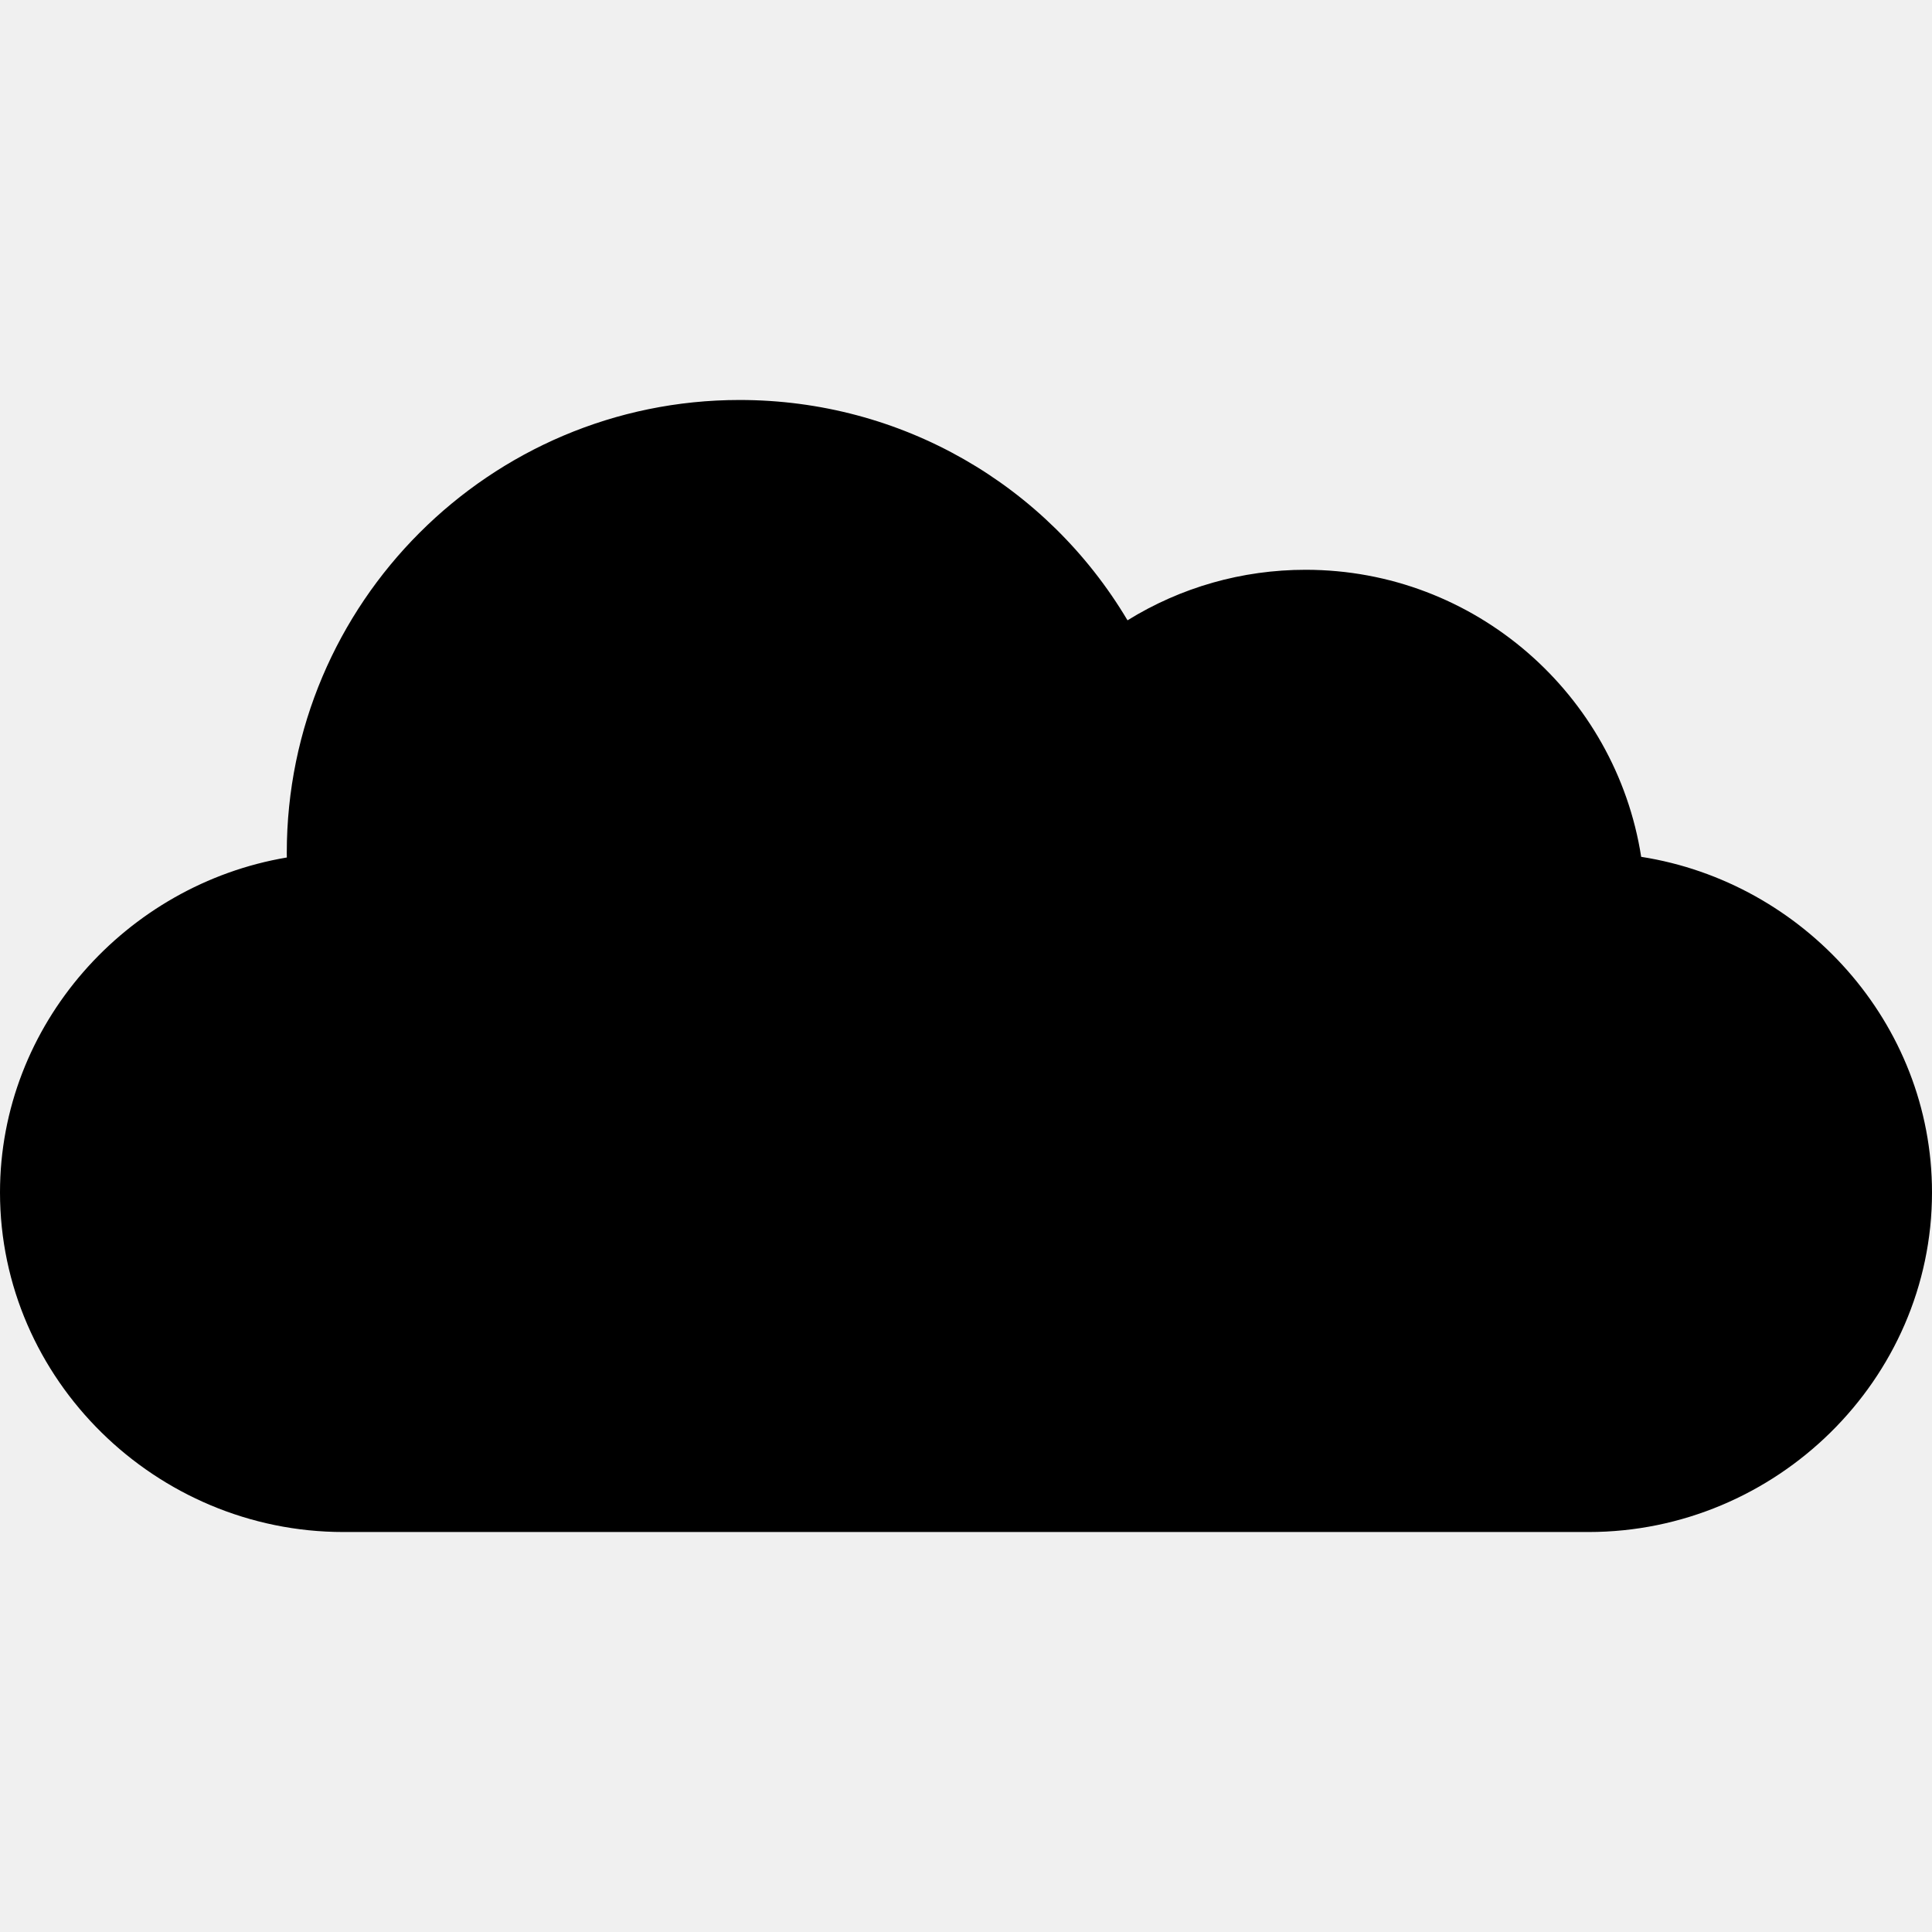
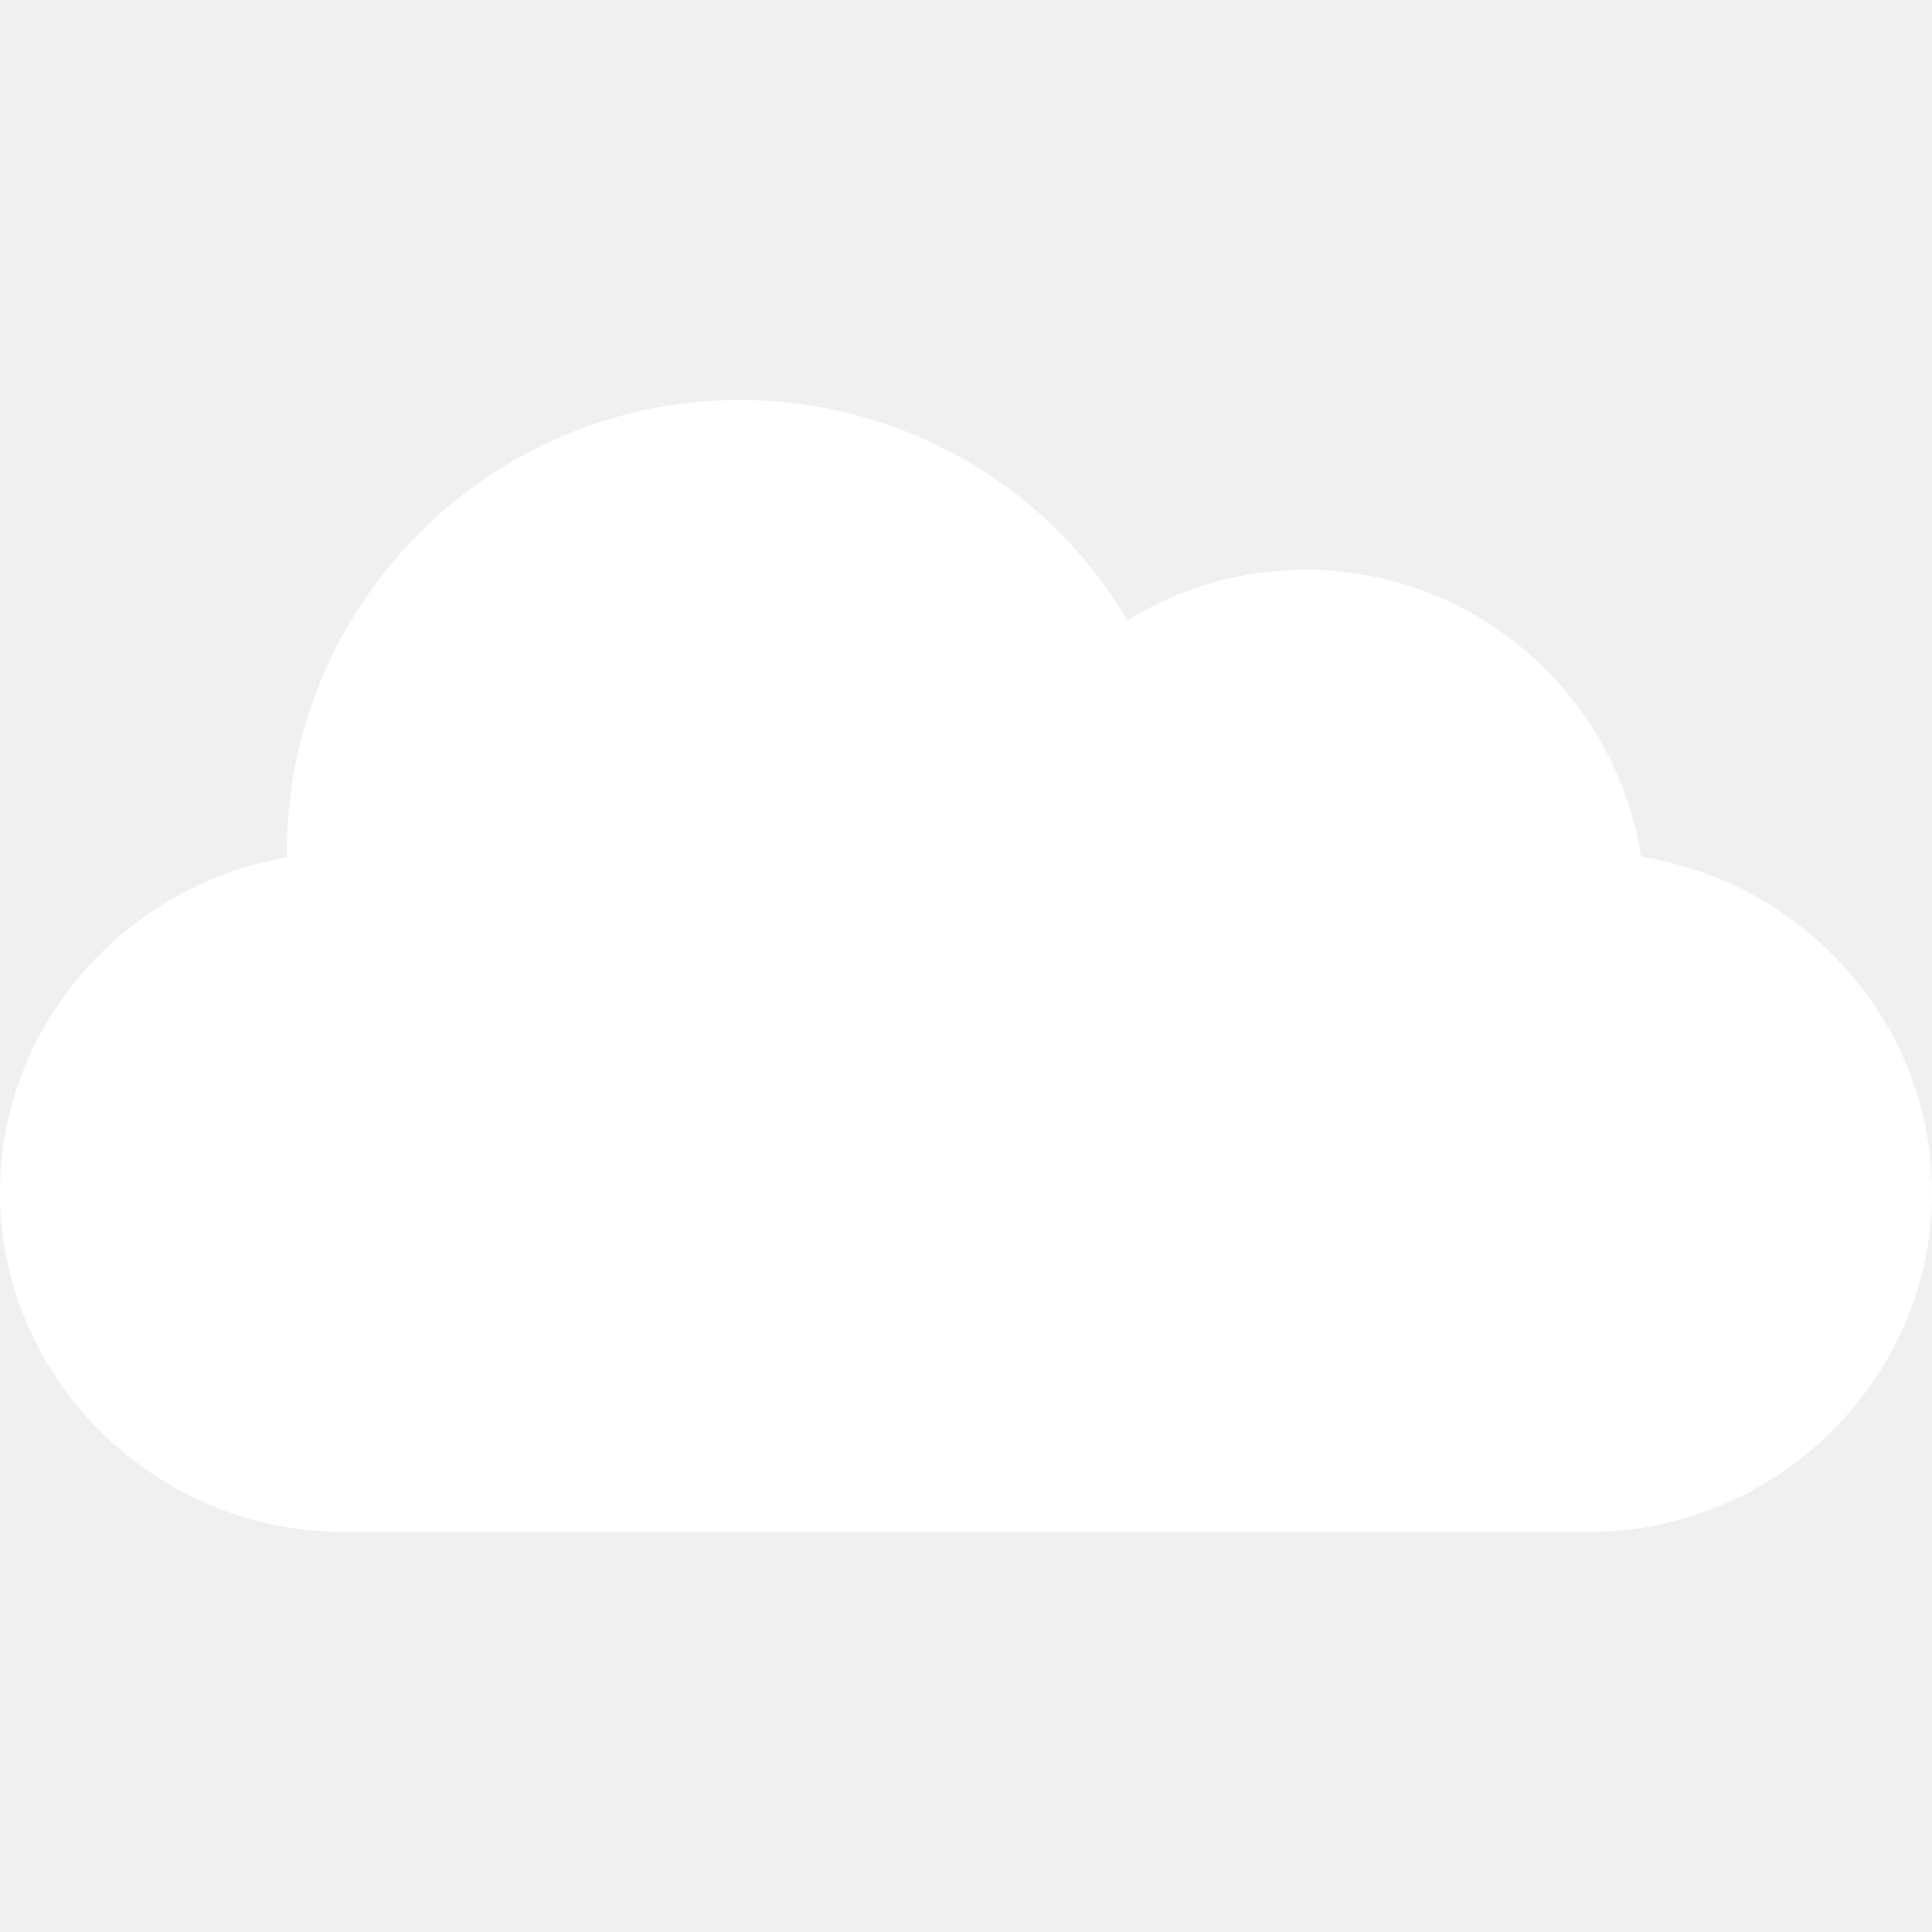
- <svg xmlns="http://www.w3.org/2000/svg" id="Capa_1" enable-background="new 0 0 512 512" height="512" viewBox="0 0 512 512" width="512">
-   <g>
-     <path d="m434.931 227.069c-6.724-43.037-44.034-76.069-88.931-76.069-16.89 0-33.12 4.673-47.197 13.389-21.416-35.992-59.971-58.389-102.803-58.389-66.167 0-120 53.833-120 120 0 .41 0 .835.015 1.245-42.525 7.163-76.015 44.238-76.015 88.755 0 49.629 41.371 90 91 90h330c49.629 0 91-40.371 91-90 0-44.897-34.032-82.207-77.069-88.931z" />
+ <svg xmlns="http://www.w3.org/2000/svg" width="50" height="50" viewBox="0 0 50 50" fill="none">
+   <g clip-path="url(#clip0)">
+     <path d="M42.474 22.175C41.817 17.972 38.173 14.746 33.789 14.746C32.14 14.746 30.555 15.202 29.18 16.054C27.089 12.539 23.323 10.352 19.141 10.352C12.679 10.352 7.422 15.609 7.422 22.07C7.422 22.11 7.422 22.152 7.423 22.192C3.271 22.891 0 26.512 0 30.859C0 35.706 4.04 39.648 8.887 39.648H41.113C45.96 39.648 50 35.706 50 30.859C50 26.475 46.677 22.831 42.474 22.175V22.175Z" fill="white" />
  </g>
+   <defs>
+     <clipPath id="clip0">
+       <rect width="50" height="50" fill="white" />
+     </clipPath>
+   </defs>
</svg>
